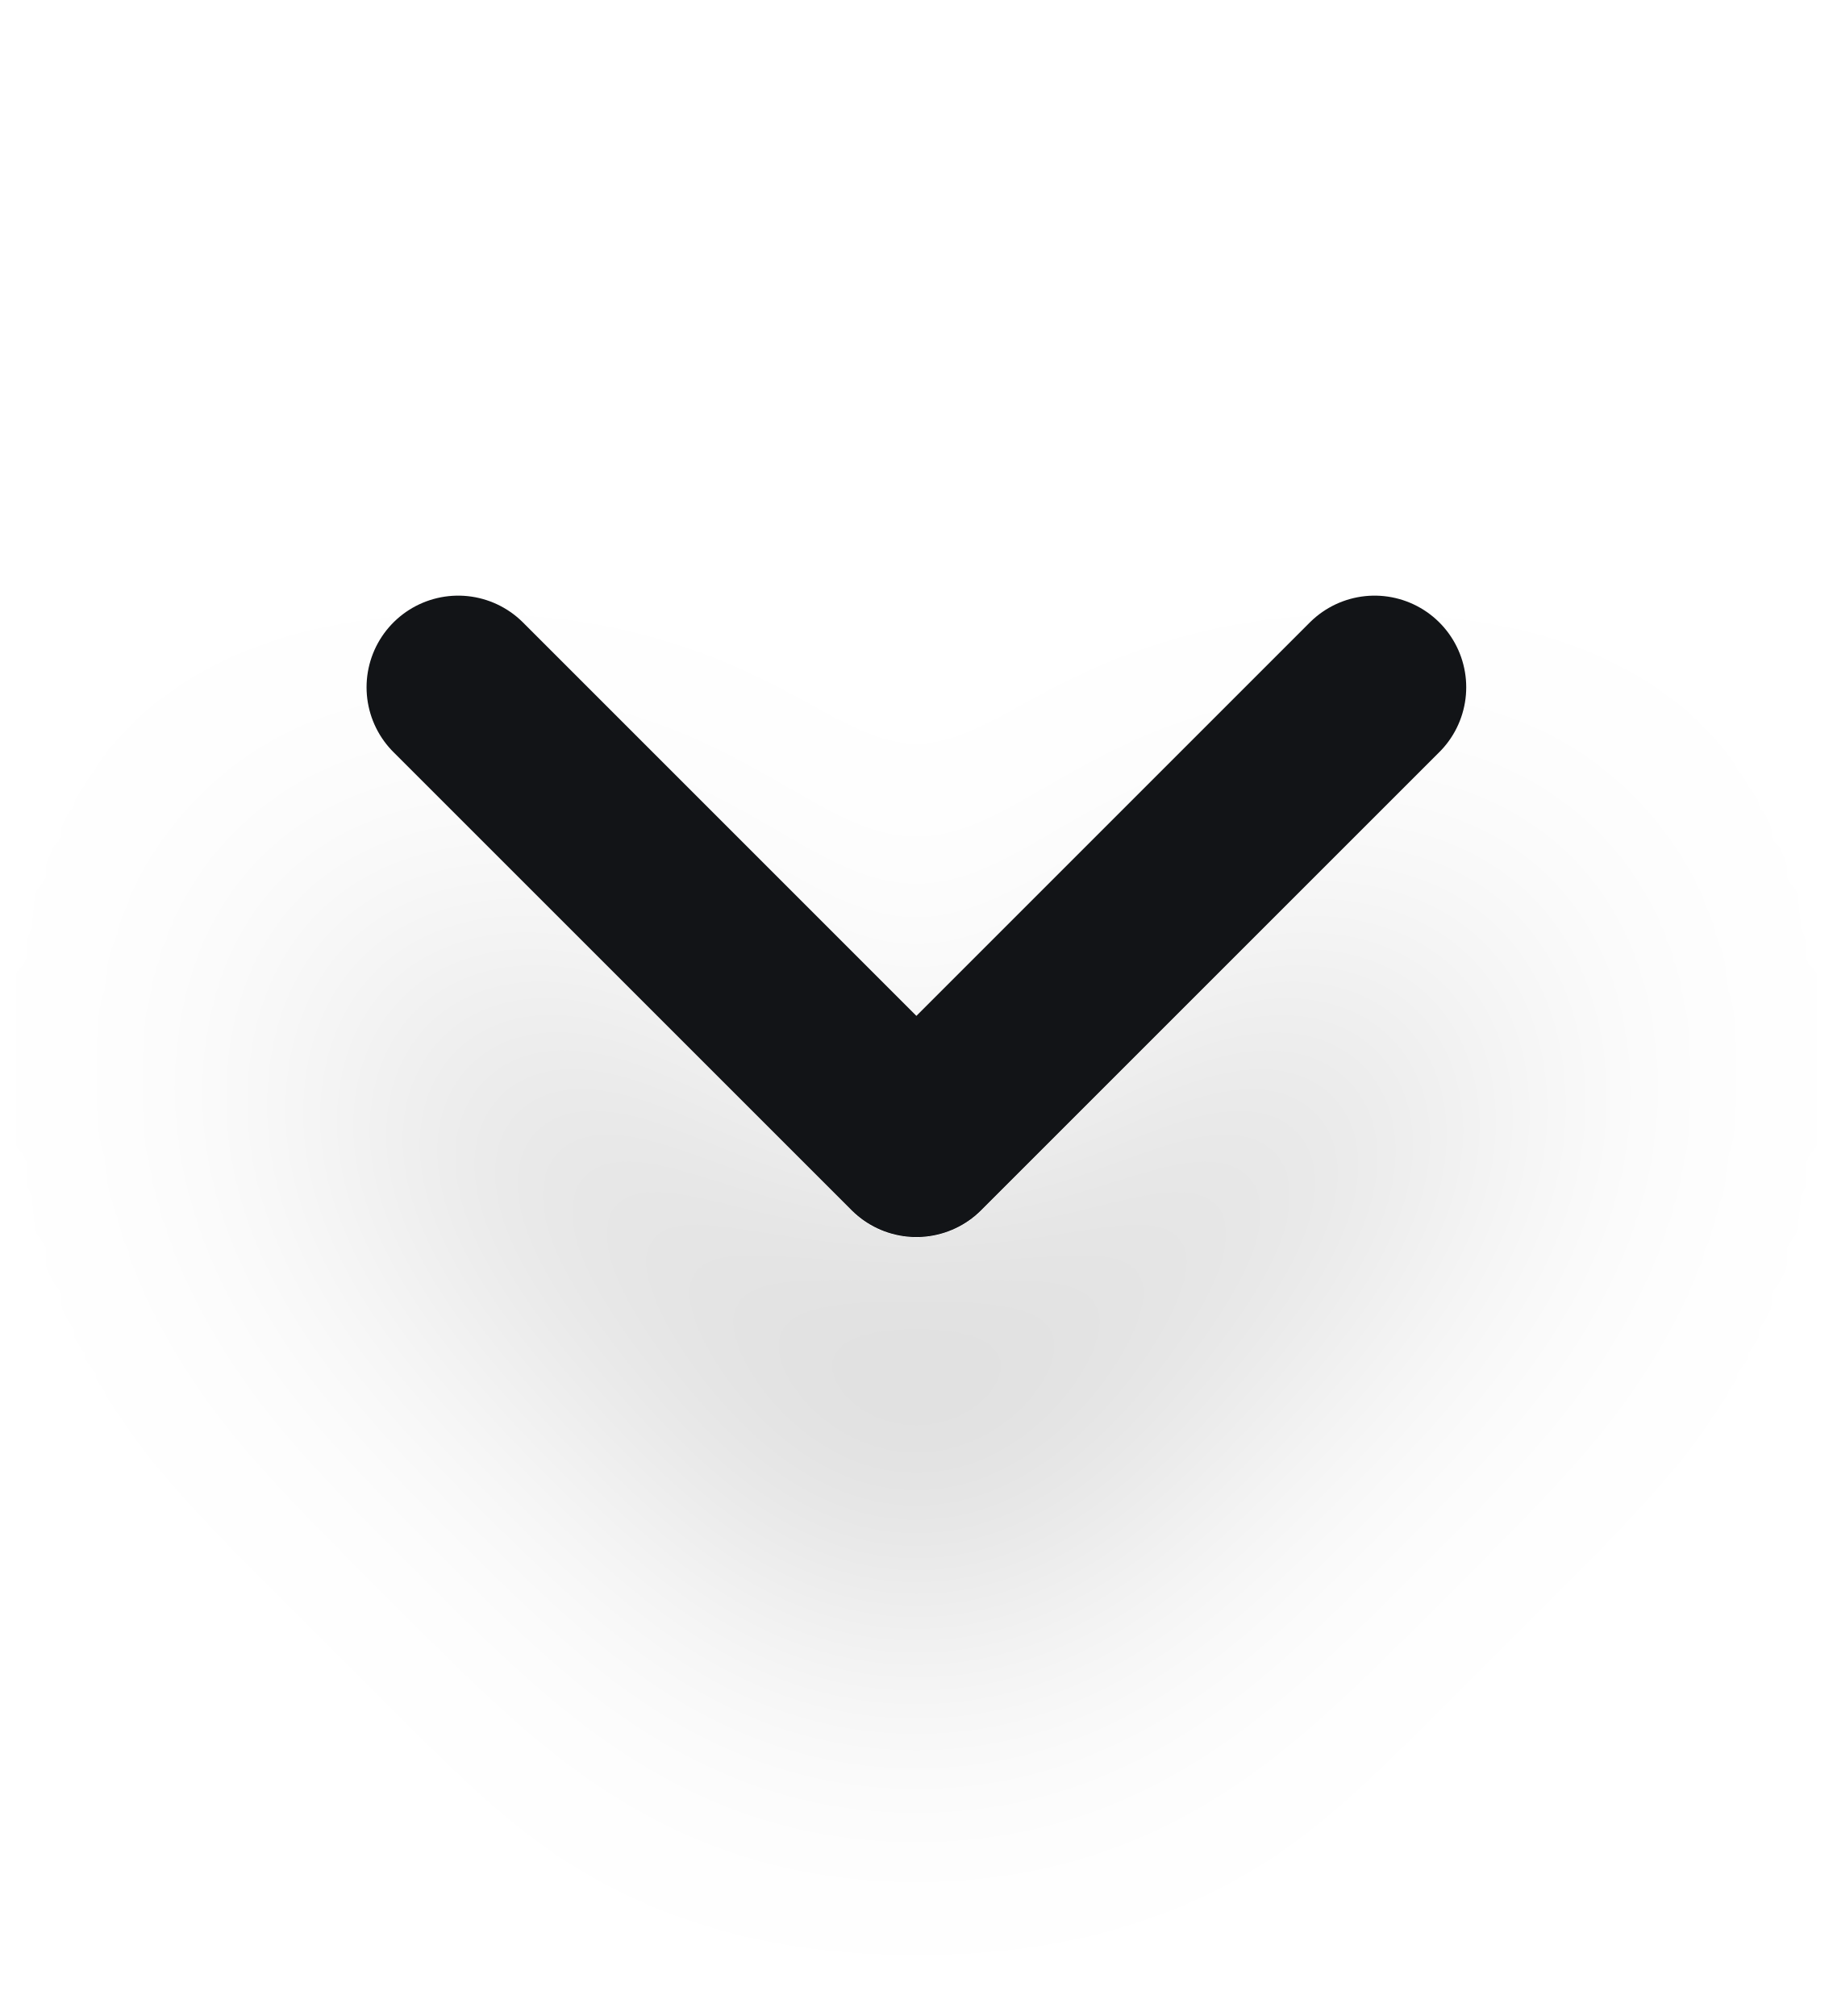
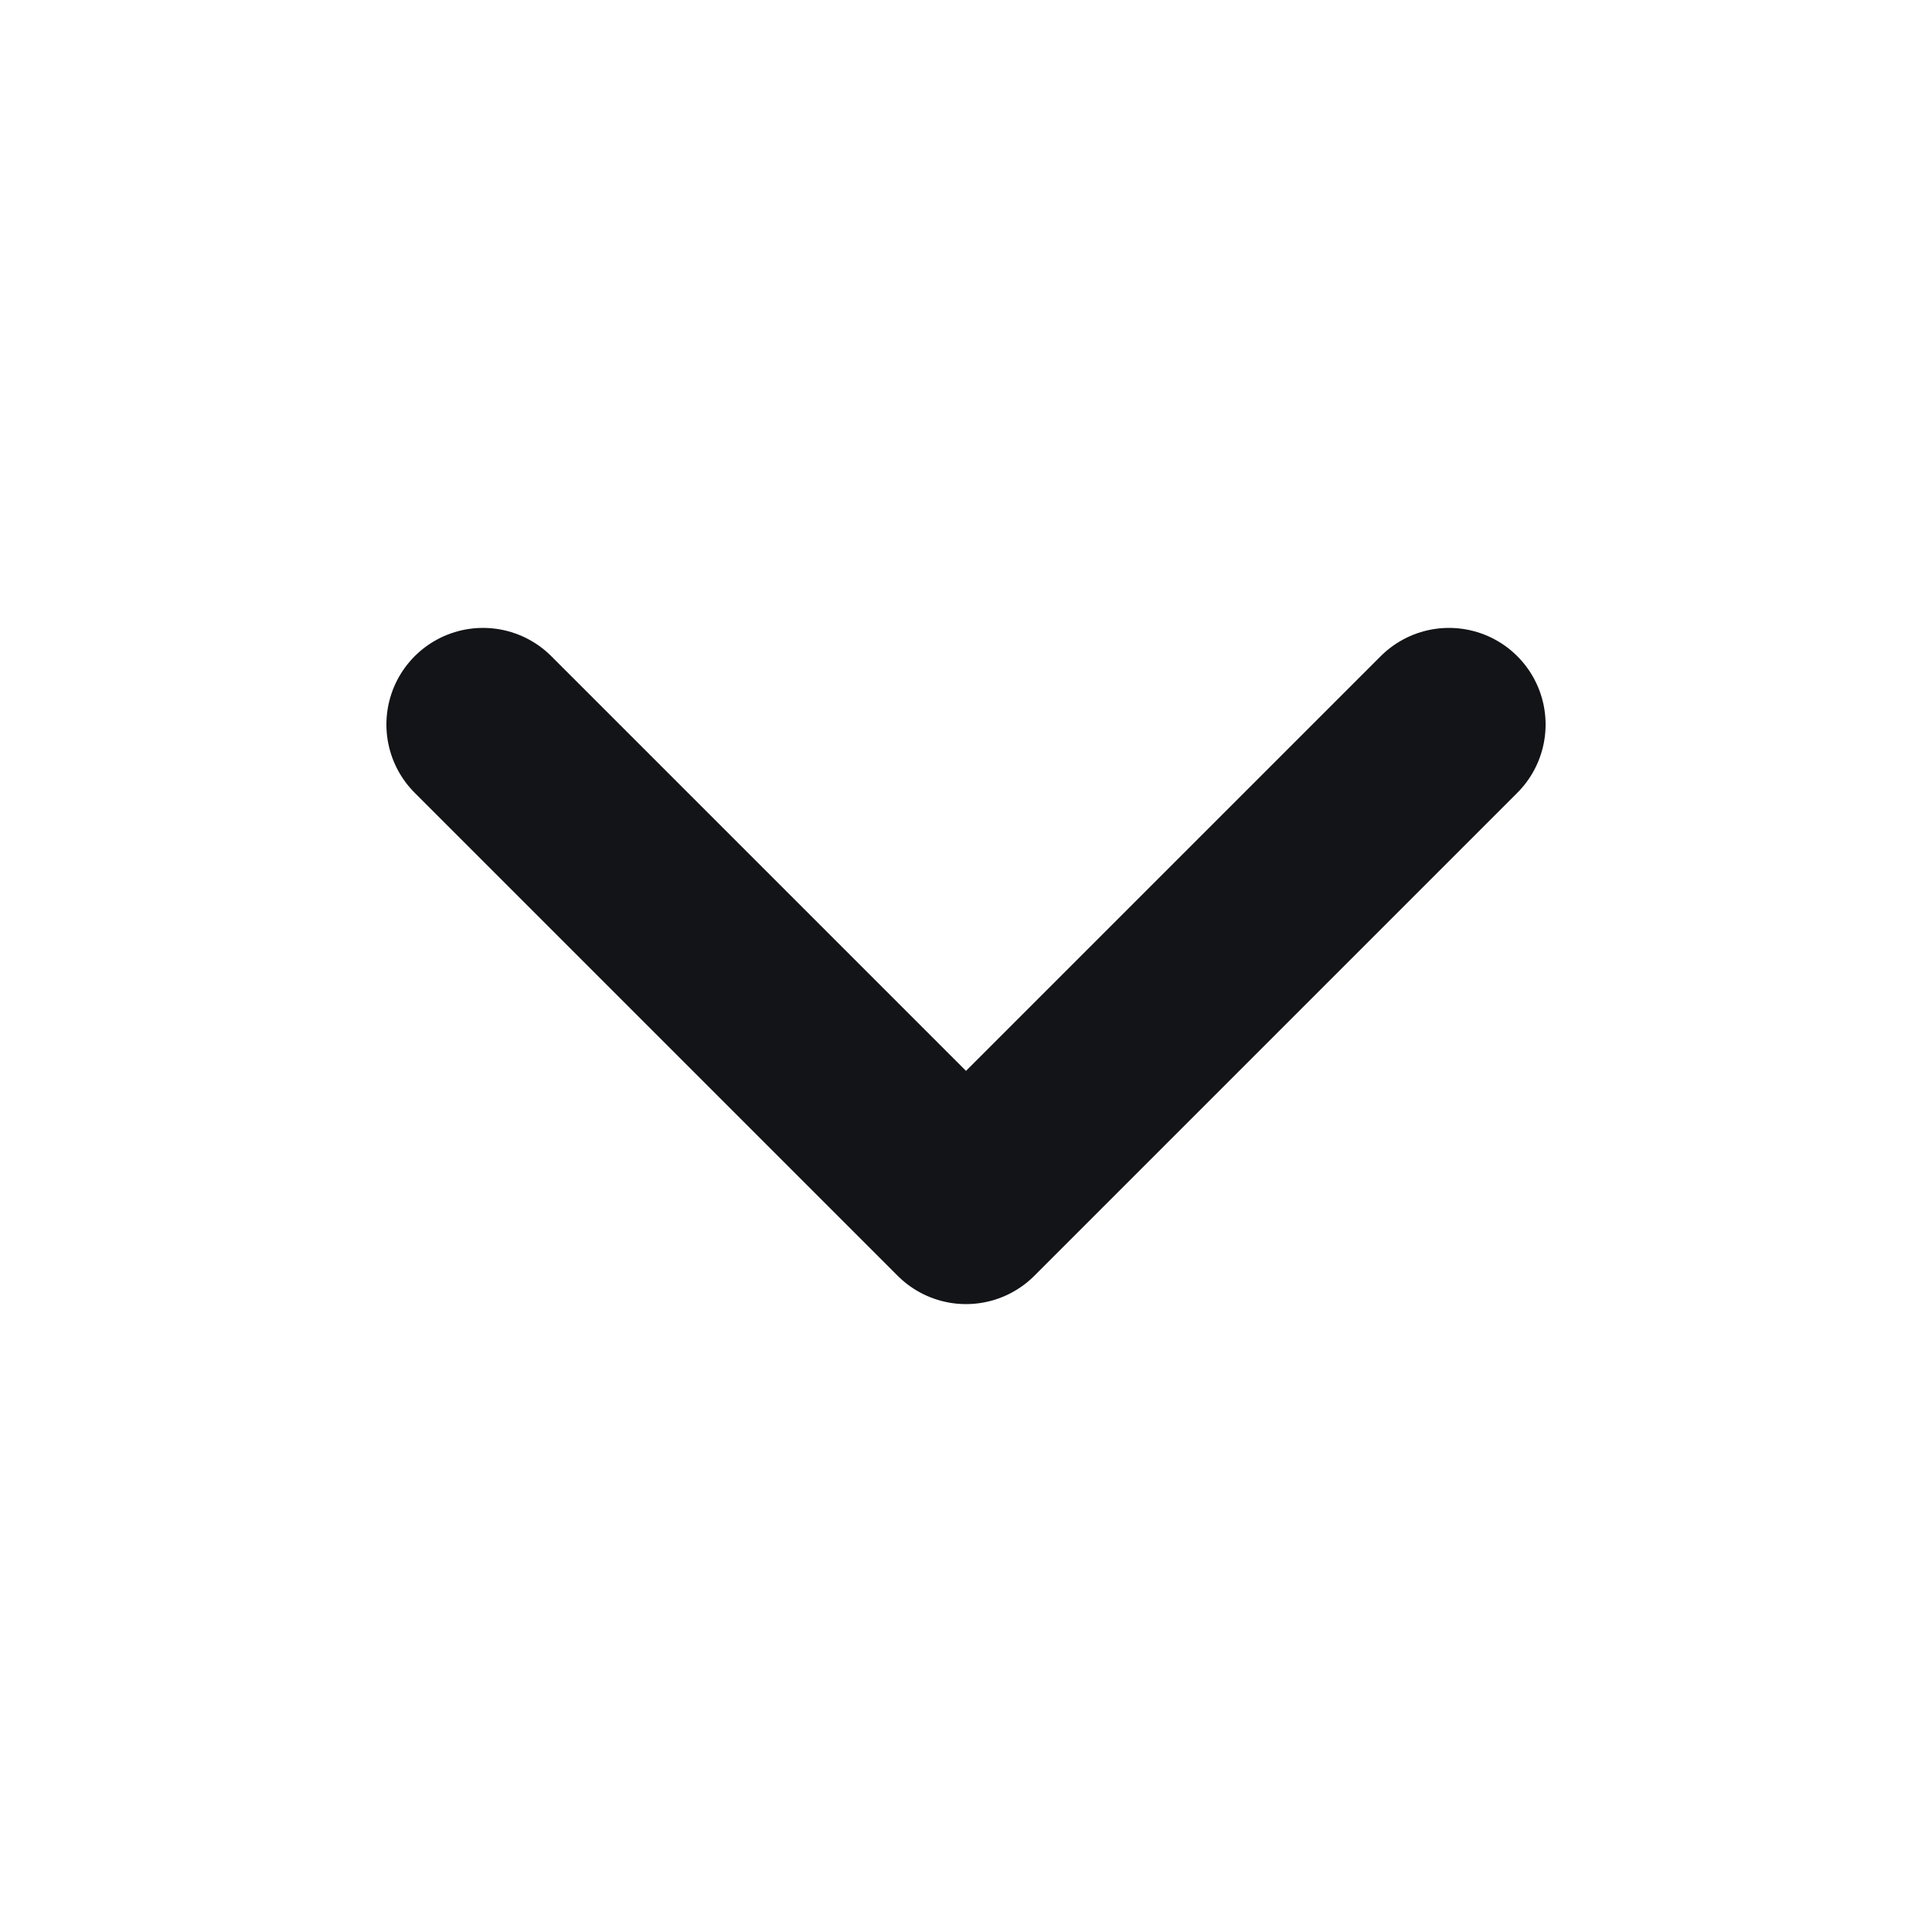
- <svg xmlns="http://www.w3.org/2000/svg" width="20" height="22" fill="none">
-   <g filter="url(#a)">
-     <path stroke="#121417" stroke-linecap="round" stroke-linejoin="round" stroke-width="2" d="m5 7.5 5 5 5-5" />
-   </g>
-   <defs>
-     <filter id="a" width="28" height="28" x="-4" y="0" color-interpolation-filters="sRGB" filterUnits="userSpaceOnUse">
-       <feFlood flood-opacity="0" result="BackgroundImageFix" />
-       <feColorMatrix in="SourceAlpha" result="hardAlpha" values="0 0 0 0 0 0 0 0 0 0 0 0 0 0 0 0 0 0 127 0" />
-       <feOffset dy="4" />
-       <feGaussianBlur stdDeviation="2" />
-       <feComposite in2="hardAlpha" operator="out" />
-       <feColorMatrix values="0 0 0 0 0 0 0 0 0 0 0 0 0 0 0 0 0 0 0.25 0" />
-       <feBlend in2="BackgroundImageFix" result="effect1_dropShadow_25_286" />
-       <feBlend in="SourceGraphic" in2="effect1_dropShadow_25_286" result="shape" />
-     </filter>
-   </defs>
+ <svg xmlns="http://www.w3.org/2000/svg" width="20" height="20" viewBox="0 0 20 20" fill="none">
+   <path d="M5 7.5L10 12.5L15 7.5" stroke="#121417" stroke-width="2" stroke-linecap="round" stroke-linejoin="round" />
</svg>
